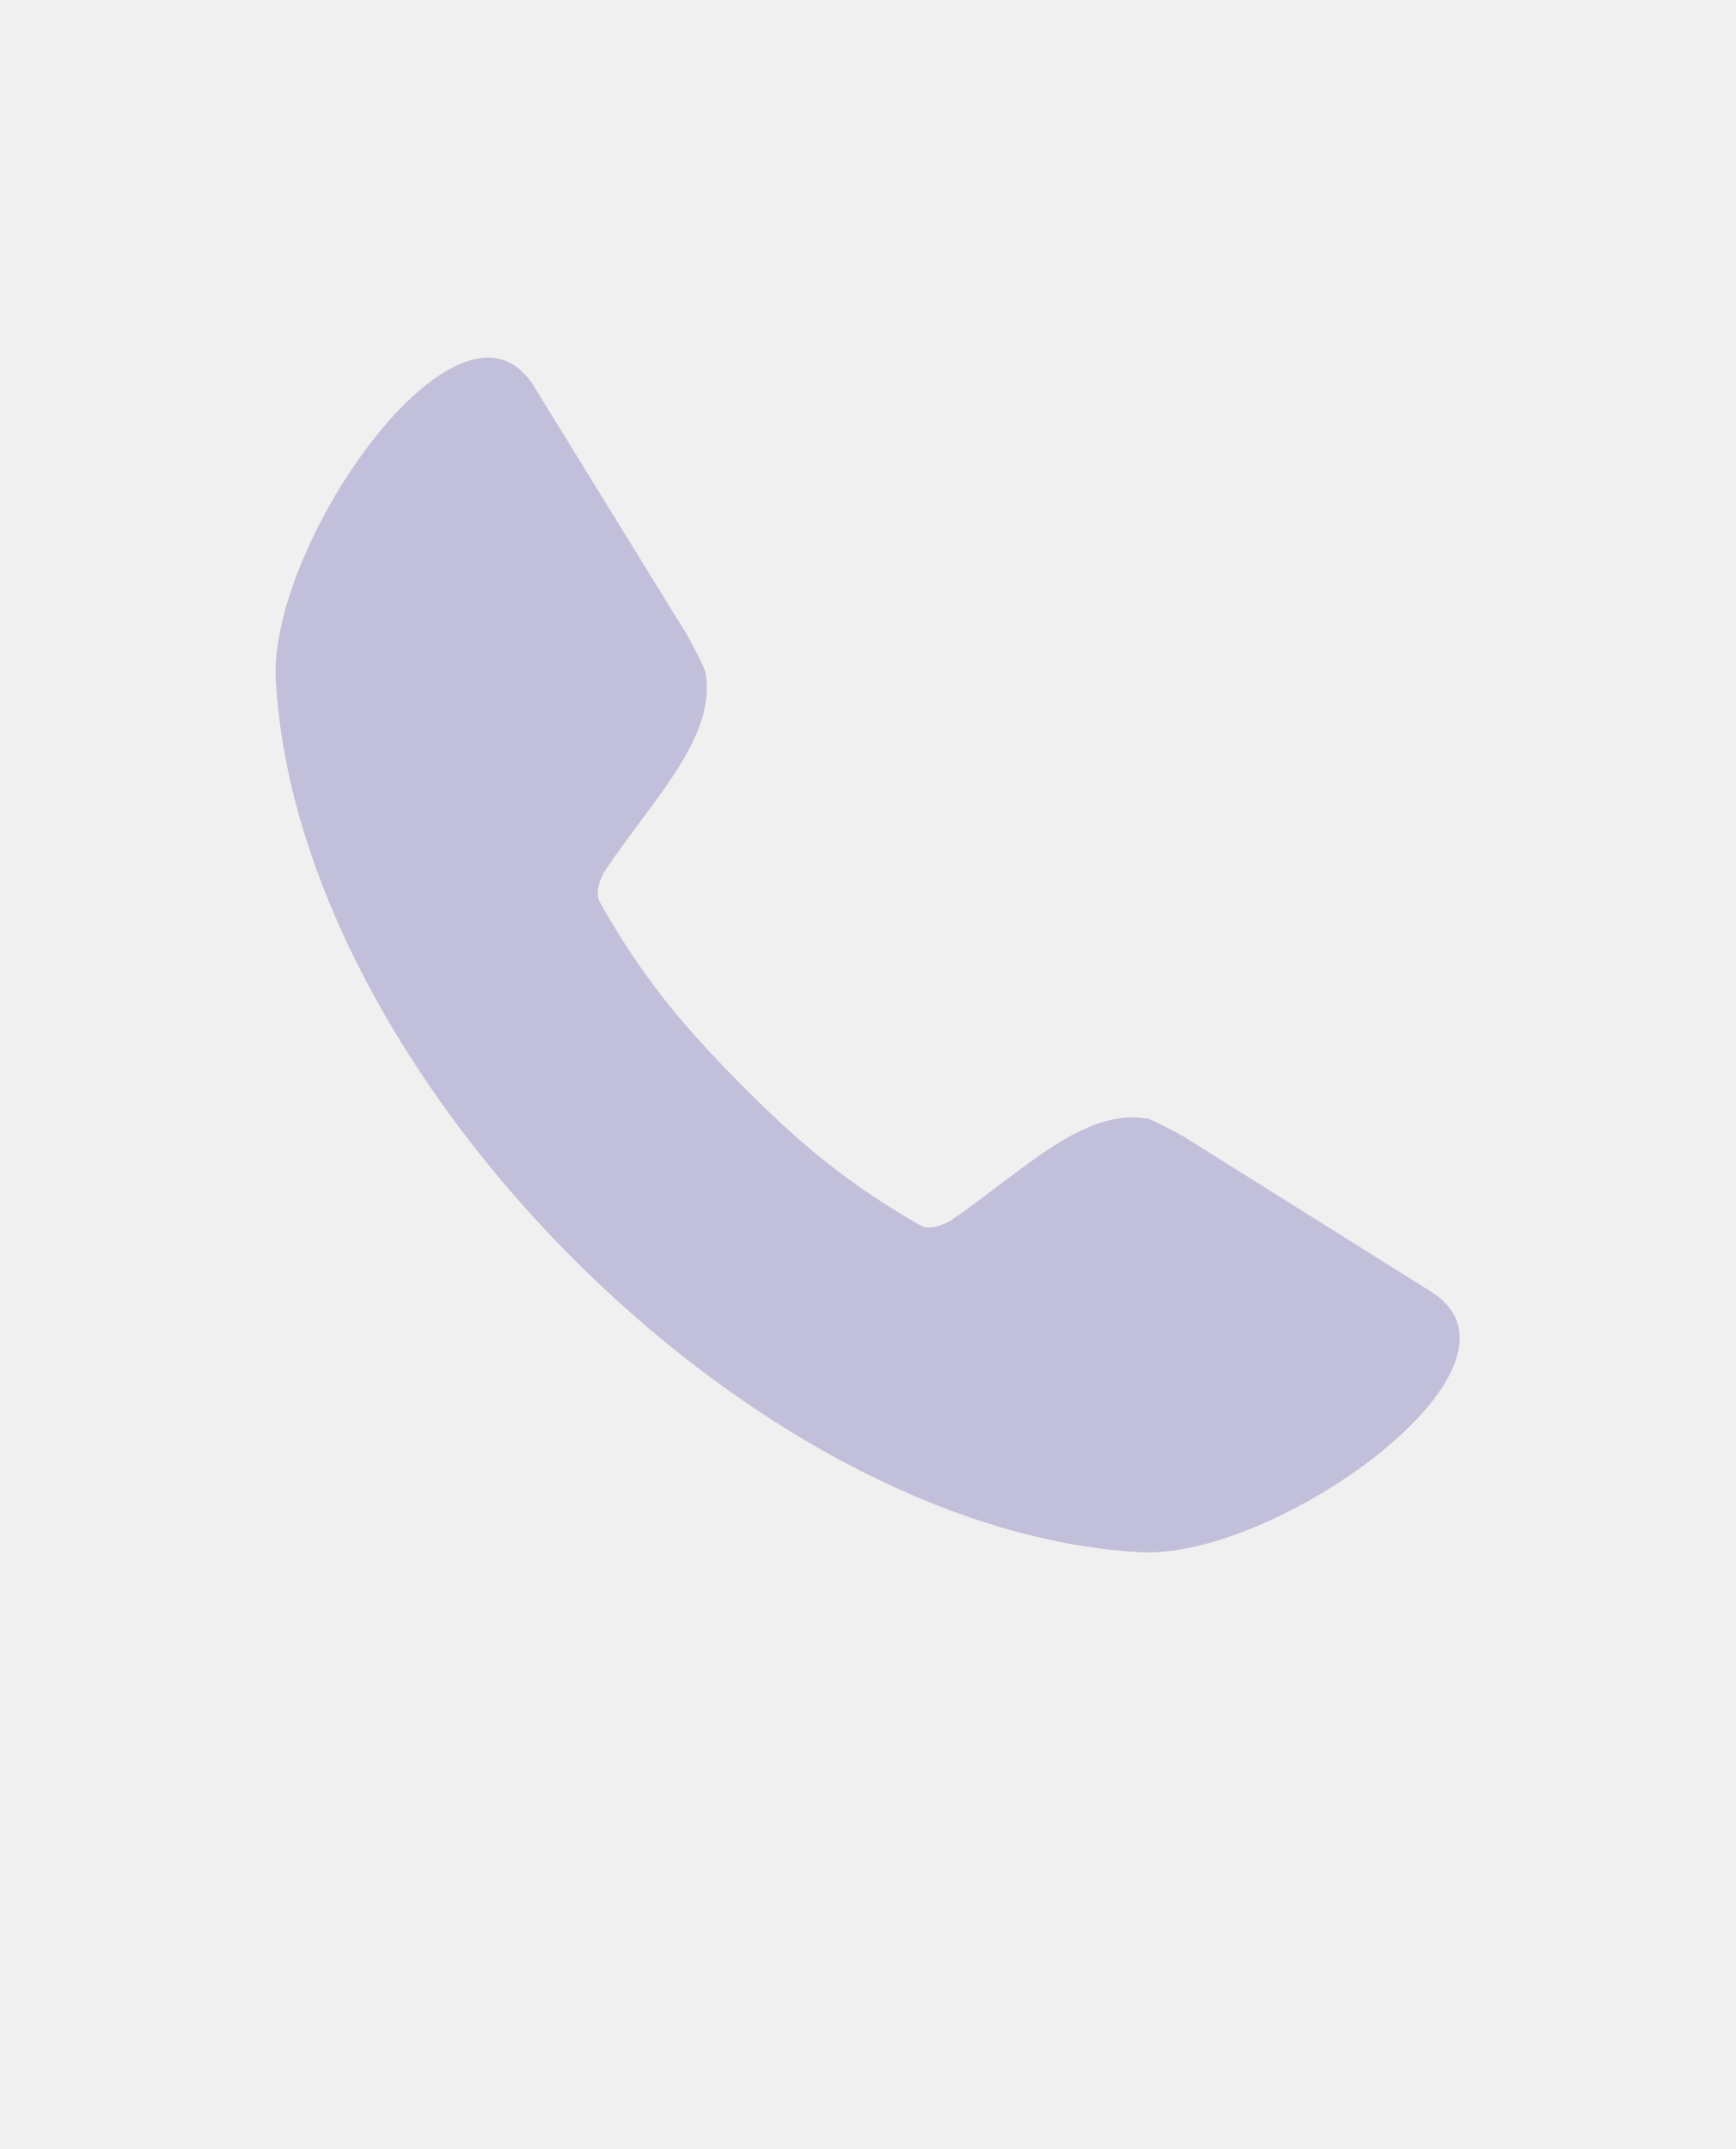
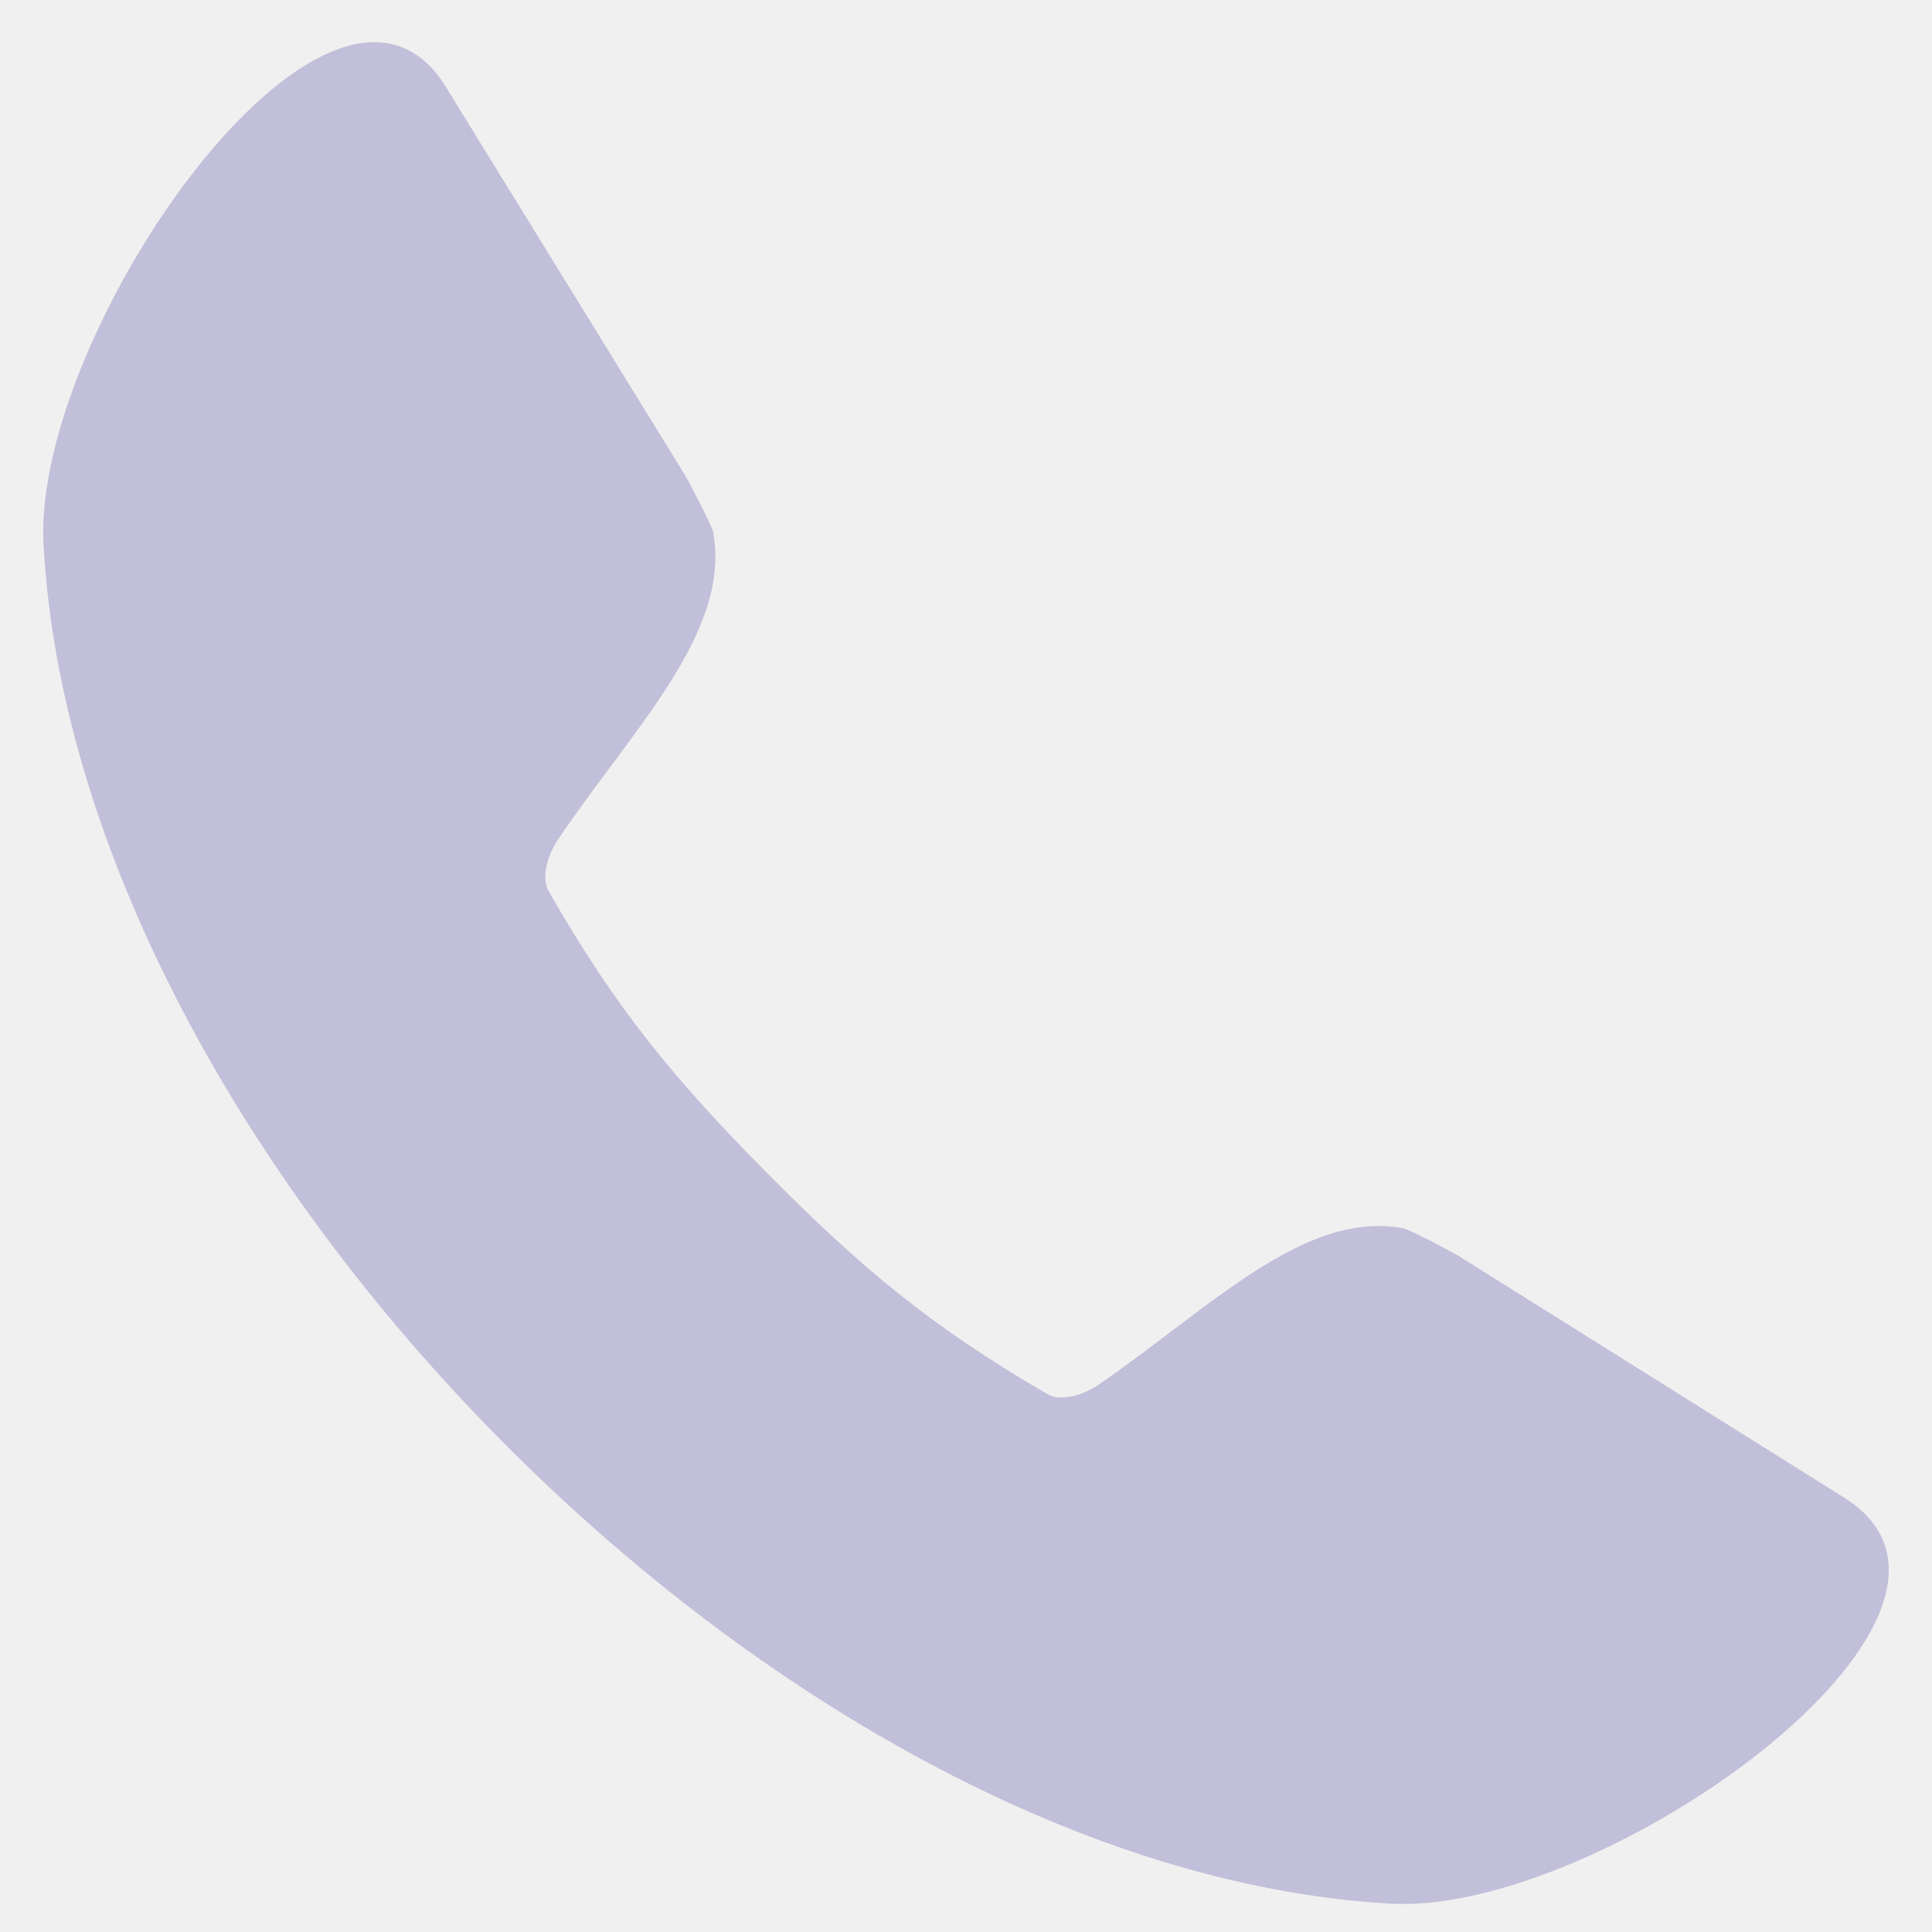
- <svg xmlns="http://www.w3.org/2000/svg" width="21" height="26" viewBox="0 0 21 26" fill="none">
-   <path fill-rule="evenodd" clip-rule="evenodd" d="M3.338 8.229C3.248 6.586 5.54 3.305 6.439 4.639C6.442 4.643 6.445 4.647 6.447 4.651L8.322 7.695C8.347 7.736 8.527 8.081 8.536 8.127C8.681 8.908 7.914 9.655 7.333 10.517C7.26 10.626 7.196 10.805 7.26 10.919C7.78 11.833 8.249 12.394 8.958 13.111C9.668 13.827 10.225 14.299 11.131 14.823C11.243 14.889 11.422 14.824 11.529 14.751C12.384 14.165 13.125 13.39 13.898 13.537C13.944 13.546 14.287 13.727 14.326 13.752L17.344 15.644C17.349 15.646 17.352 15.649 17.355 15.652C18.678 16.559 15.426 18.872 13.797 18.78C11.439 18.648 8.89 17.199 6.897 15.189C4.904 13.18 3.469 10.609 3.338 8.229L3.338 8.229Z" fill="#C1BFD9" />
+ <svg xmlns="http://www.w3.org/2000/svg" width="15" height="15" viewBox="0 0 15 15" fill="none">
+   <g clip-path="url(#clip0_410_37)">
+     <path fill-rule="evenodd" clip-rule="evenodd" d="M0.338 4.229C0.248 2.586 2.54 -0.695 3.439 0.639C3.442 0.643 3.445 0.647 3.447 0.651L5.322 3.695C5.347 3.736 5.527 4.081 5.536 4.127C5.681 4.908 4.914 5.655 4.333 6.517C4.26 6.626 4.196 6.805 4.26 6.919C4.78 7.833 5.249 8.394 5.958 9.11C6.668 9.827 7.225 10.299 8.131 10.823C8.243 10.889 8.422 10.824 8.529 10.751C9.384 10.165 10.125 9.39 10.898 9.537C10.944 9.546 11.287 9.727 11.326 9.752L14.344 11.644C14.349 11.646 14.352 11.649 14.355 11.652C15.678 12.559 12.426 14.872 10.797 14.78C8.439 14.648 5.89 13.199 3.897 11.189C1.904 9.18 0.469 6.609 0.338 4.229L0.338 4.229Z" fill="#C1BFD9" />
+   </g>
+   <defs>
+     <clipPath id="clip0_410_37">
+       <rect width="15" height="15" fill="white" />
+     </clipPath>
+   </defs>
</svg>
